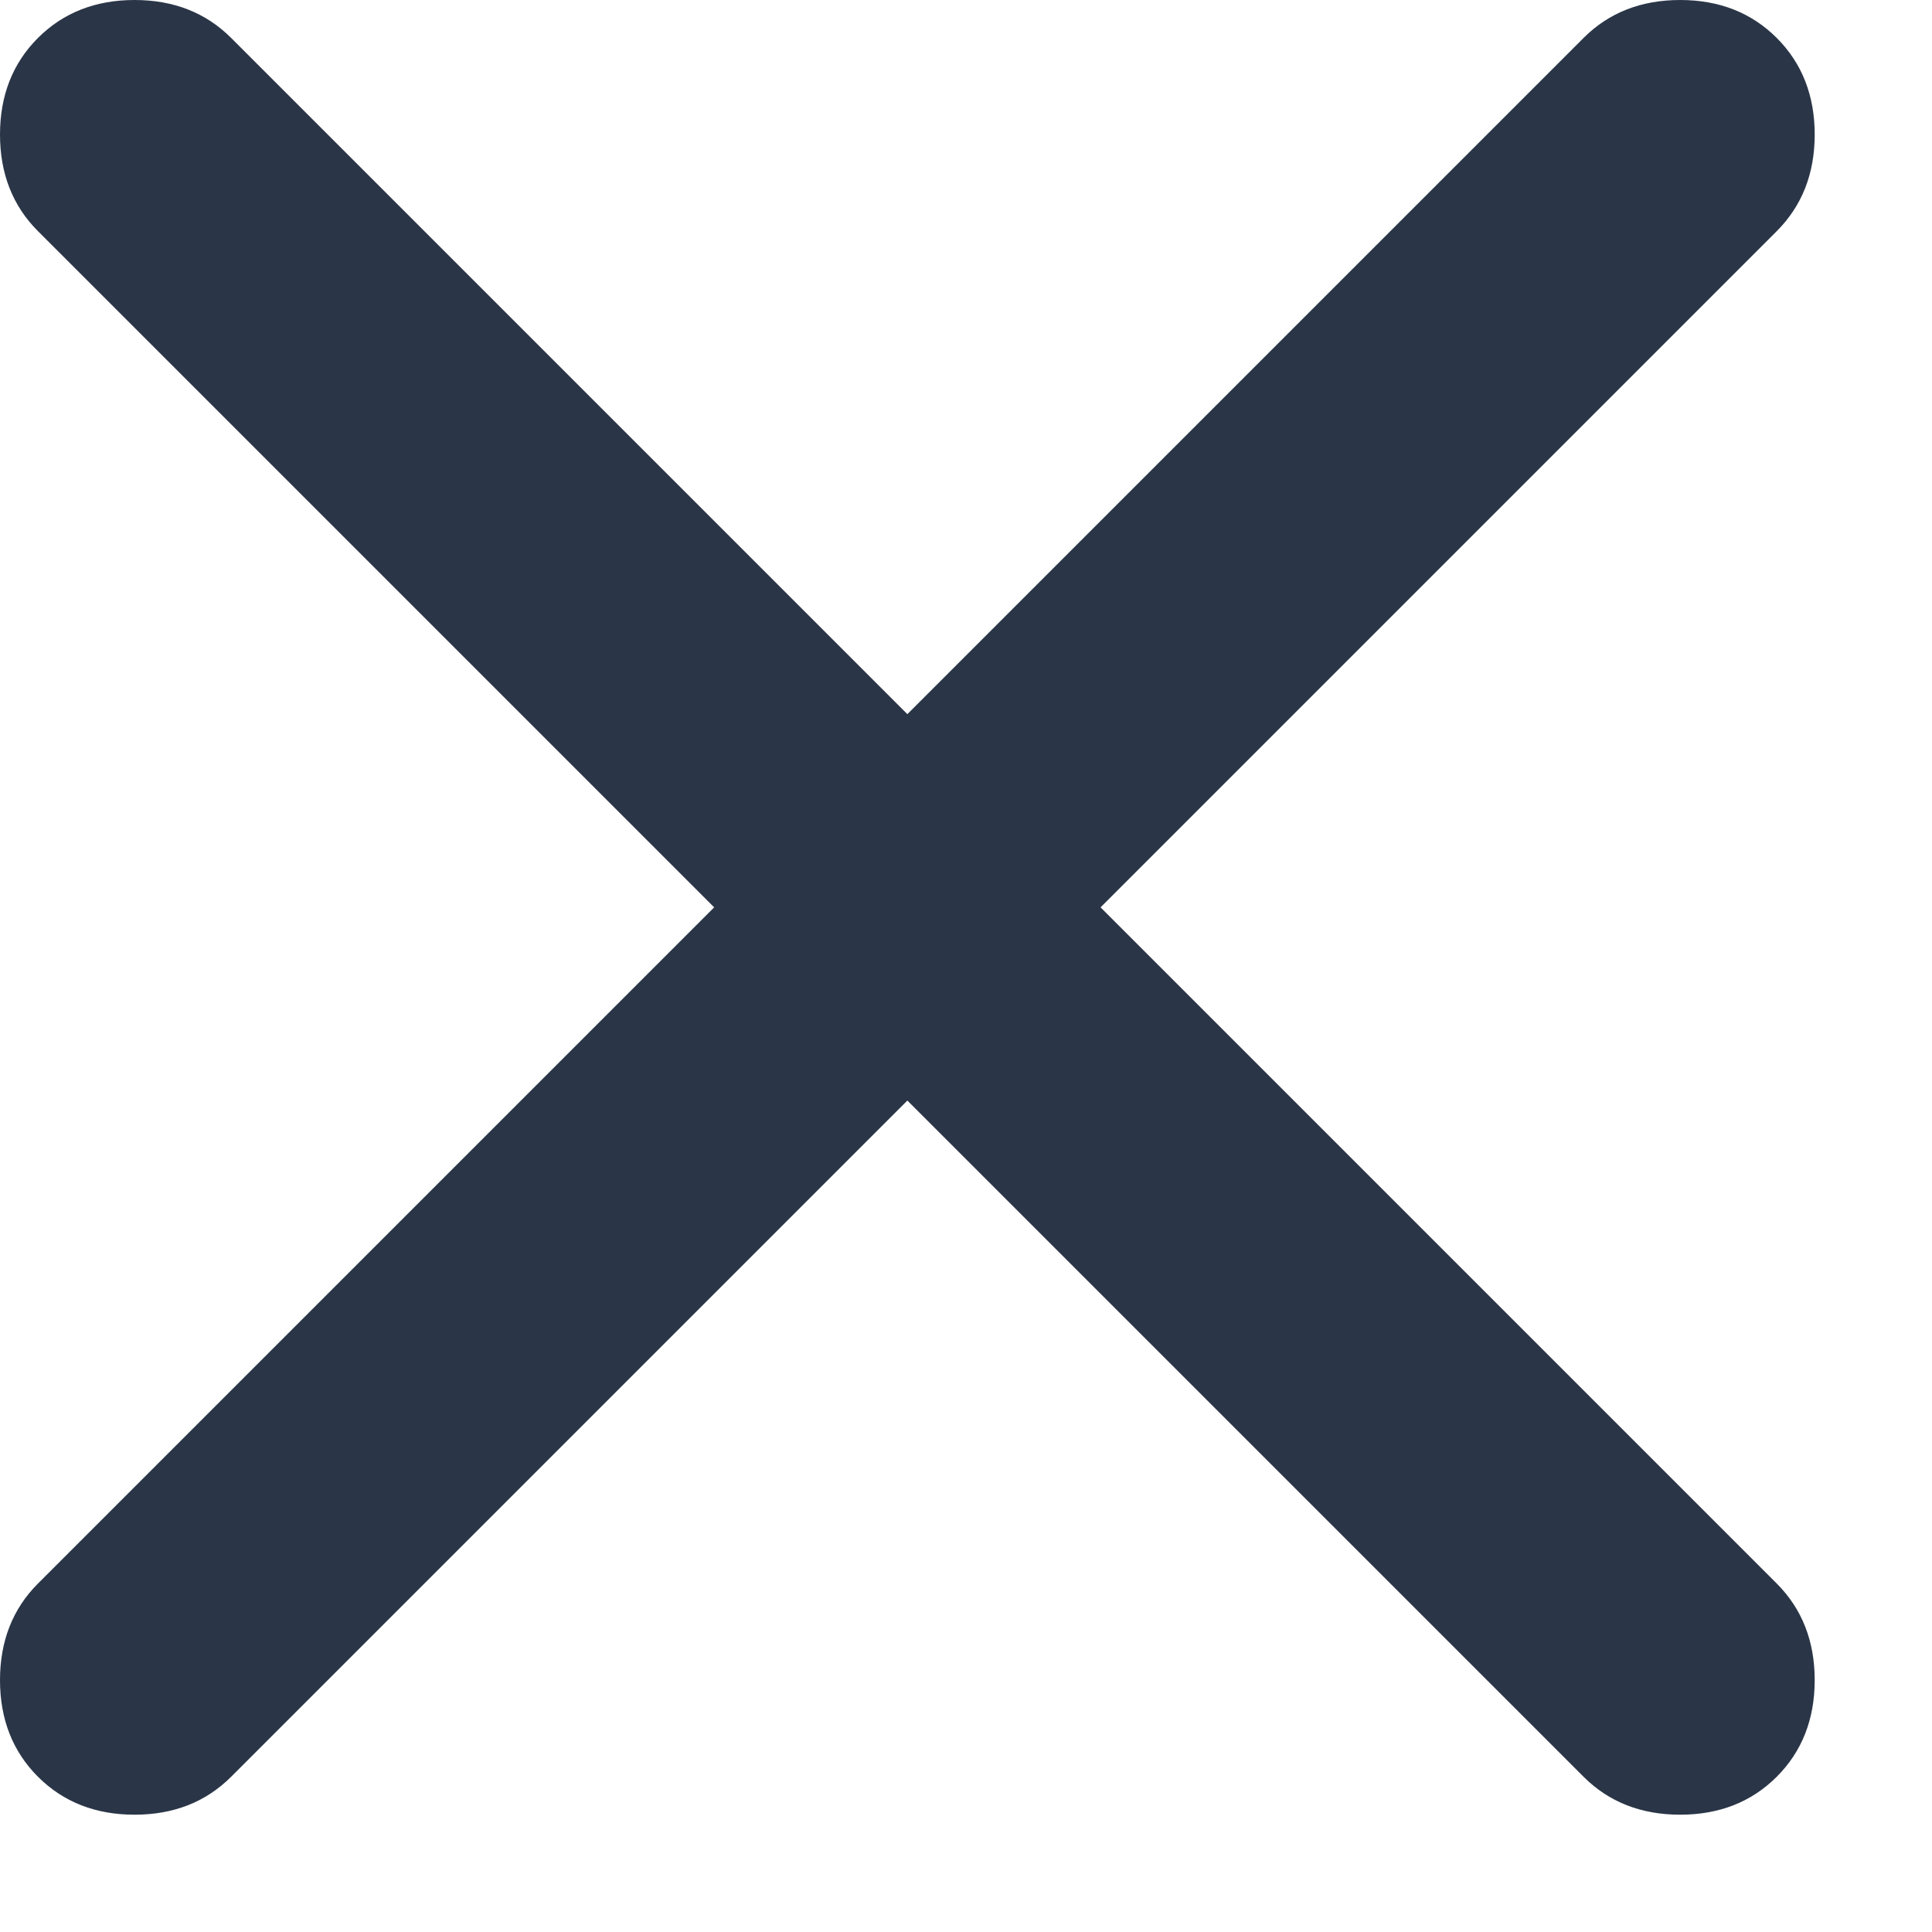
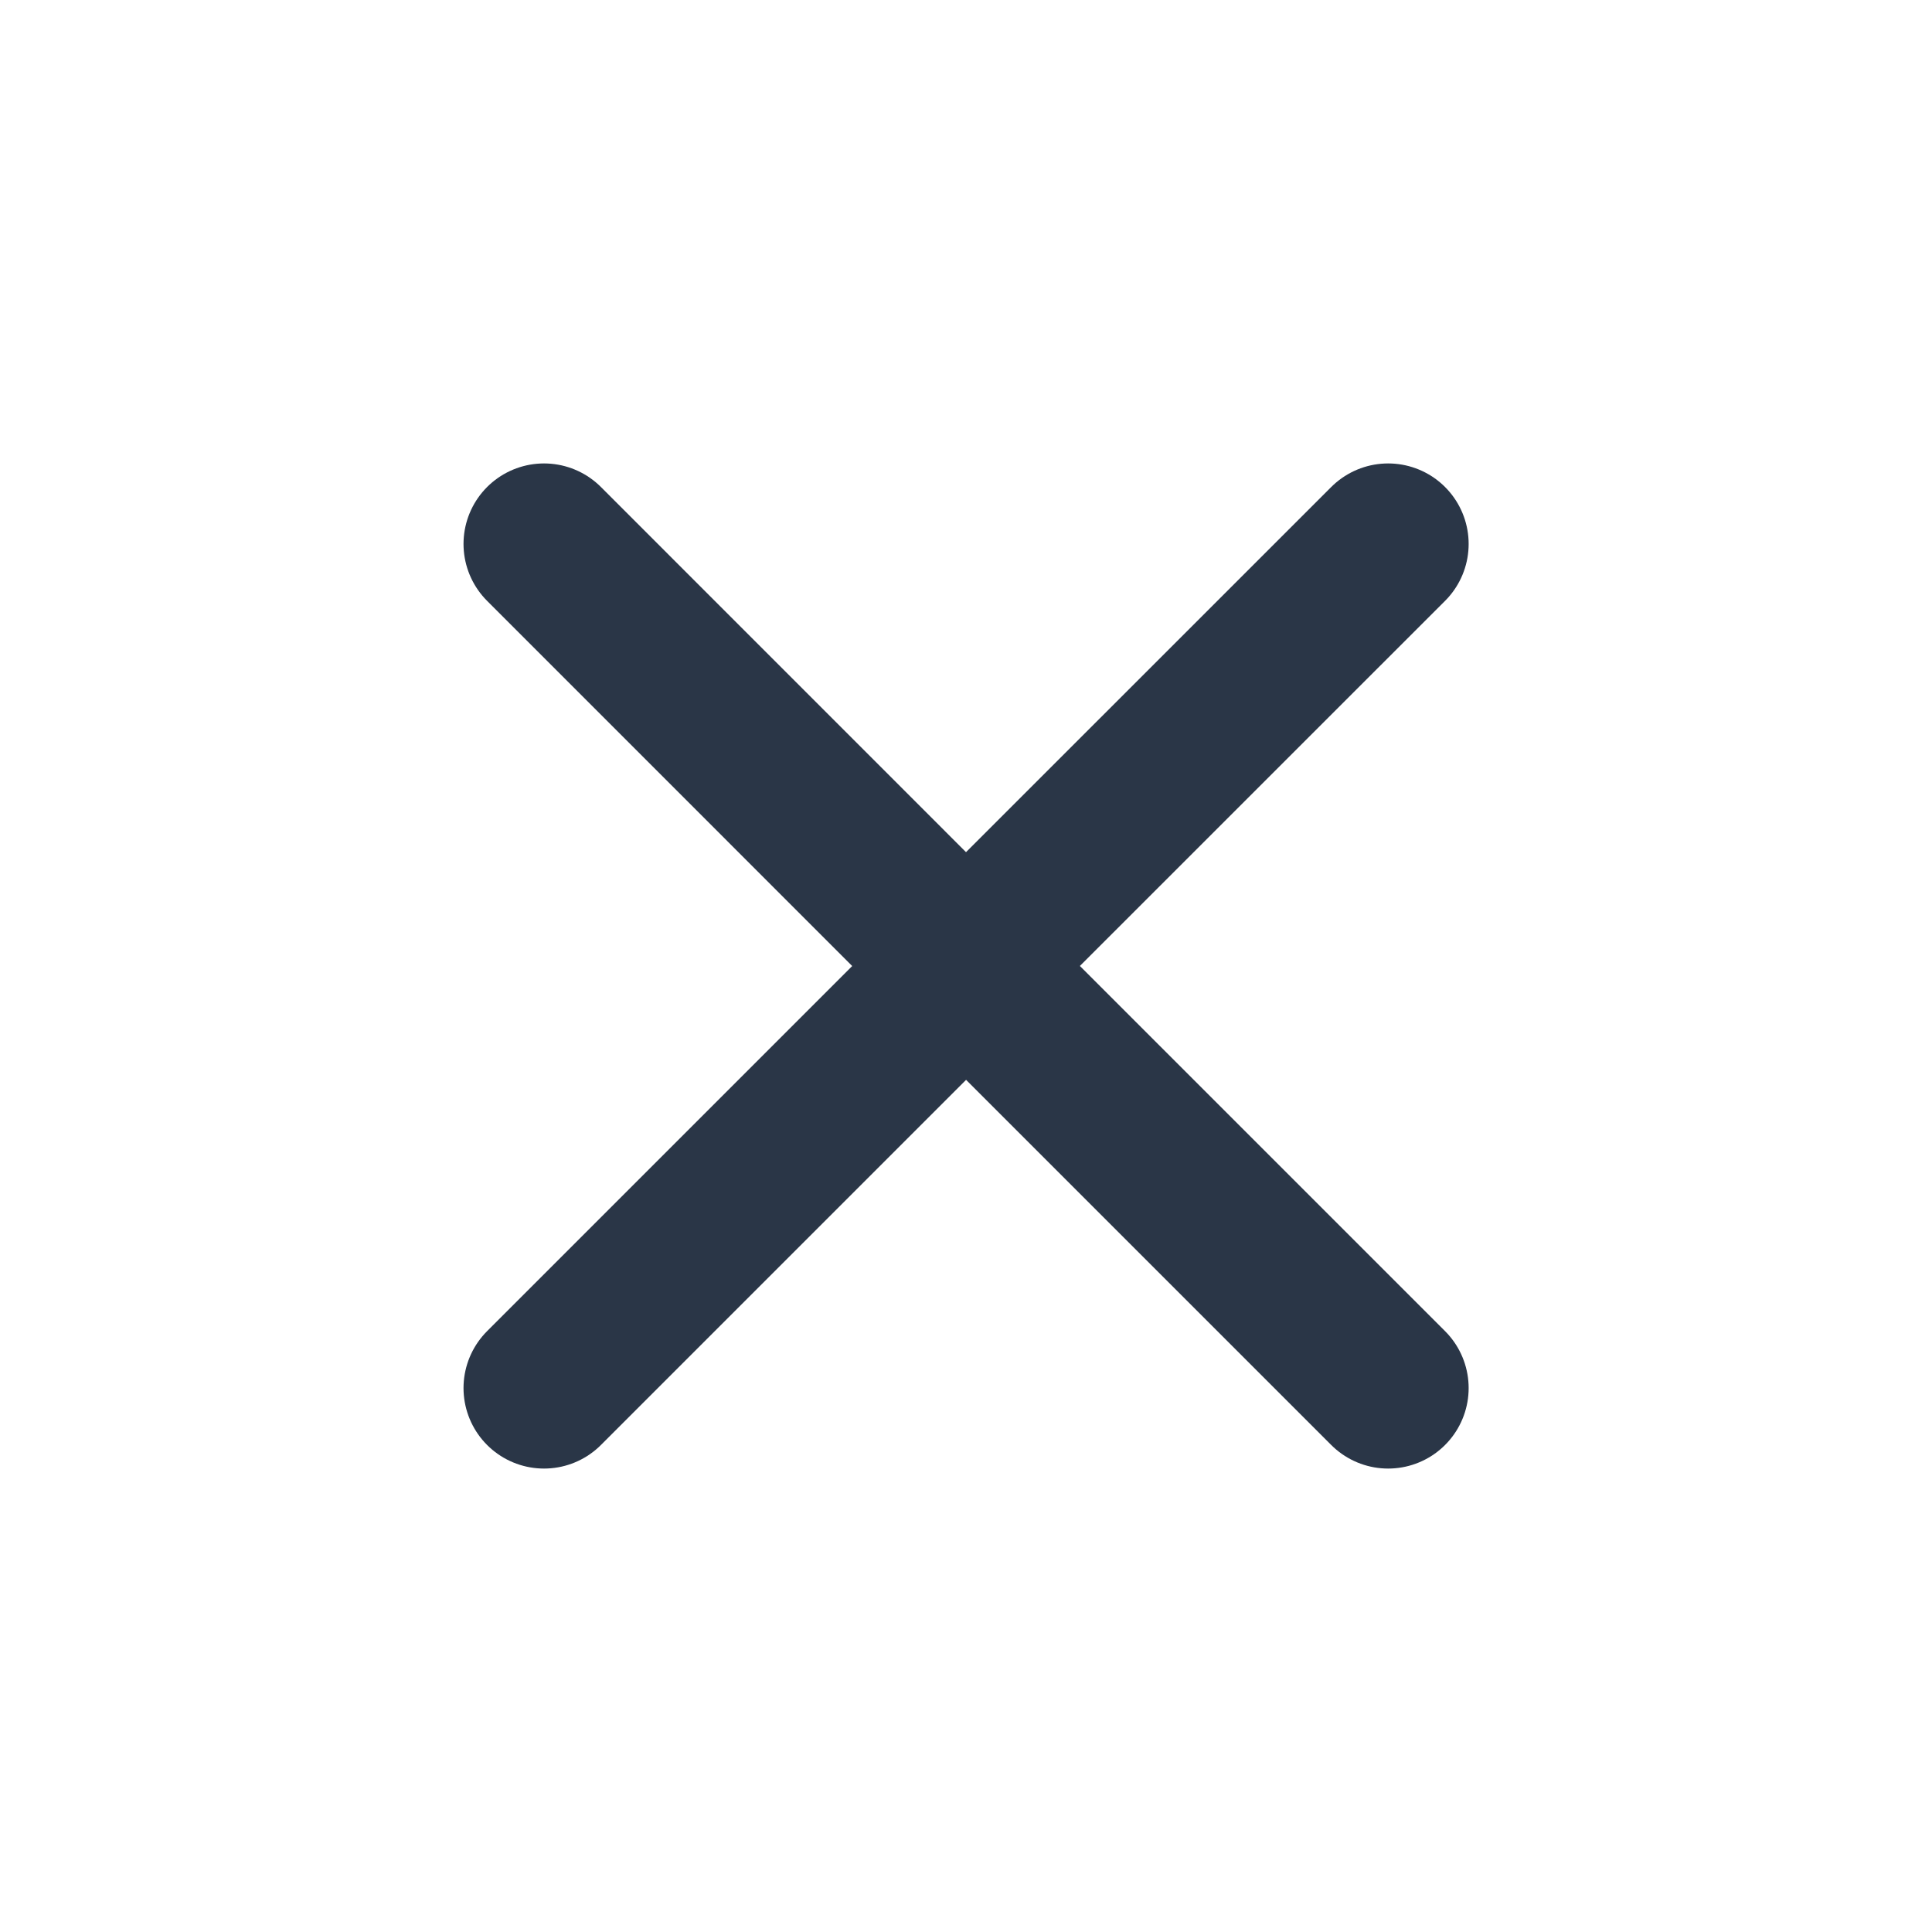
- <svg xmlns="http://www.w3.org/2000/svg" width="14" height="14" viewBox="0 0 14 14" fill="none">
-   <path d="M6.575 7.975L1.675 12.875C1.492 13.058 1.258 13.15 0.975 13.15C0.692 13.15 0.458 13.058 0.275 12.875C0.092 12.692 0 12.458 0 12.175C0 11.892 0.092 11.658 0.275 11.475L5.175 6.575L0.275 1.675C0.092 1.492 0 1.258 0 0.975C0 0.692 0.092 0.458 0.275 0.275C0.458 0.092 0.692 0 0.975 0C1.258 0 1.492 0.092 1.675 0.275L6.575 5.175L11.475 0.275C11.658 0.092 11.892 0 12.175 0C12.458 0 12.692 0.092 12.875 0.275C13.058 0.458 13.15 0.692 13.15 0.975C13.15 1.258 13.058 1.492 12.875 1.675L7.975 6.575L12.875 11.475C13.058 11.658 13.15 11.892 13.15 12.175C13.15 12.458 13.058 12.692 12.875 12.875C12.692 13.058 12.458 13.15 12.175 13.15C11.892 13.15 11.658 13.058 11.475 12.875L6.575 7.975Z" fill="#2A3647" />
+ <svg xmlns="http://www.w3.org/2000/svg" width="24" height="24" viewBox="0 0 24 24" fill="none">
+   <path d="M12.001 12L17.244 17.243M6.758 17.243L12.001 12L6.758 17.243ZM17.244 6.757L12 12L17.244 6.757ZM12 12L6.758 6.757L12 12Z" stroke="#2A3647" stroke-width="2" stroke-linecap="round" stroke-linejoin="round" />
</svg>
